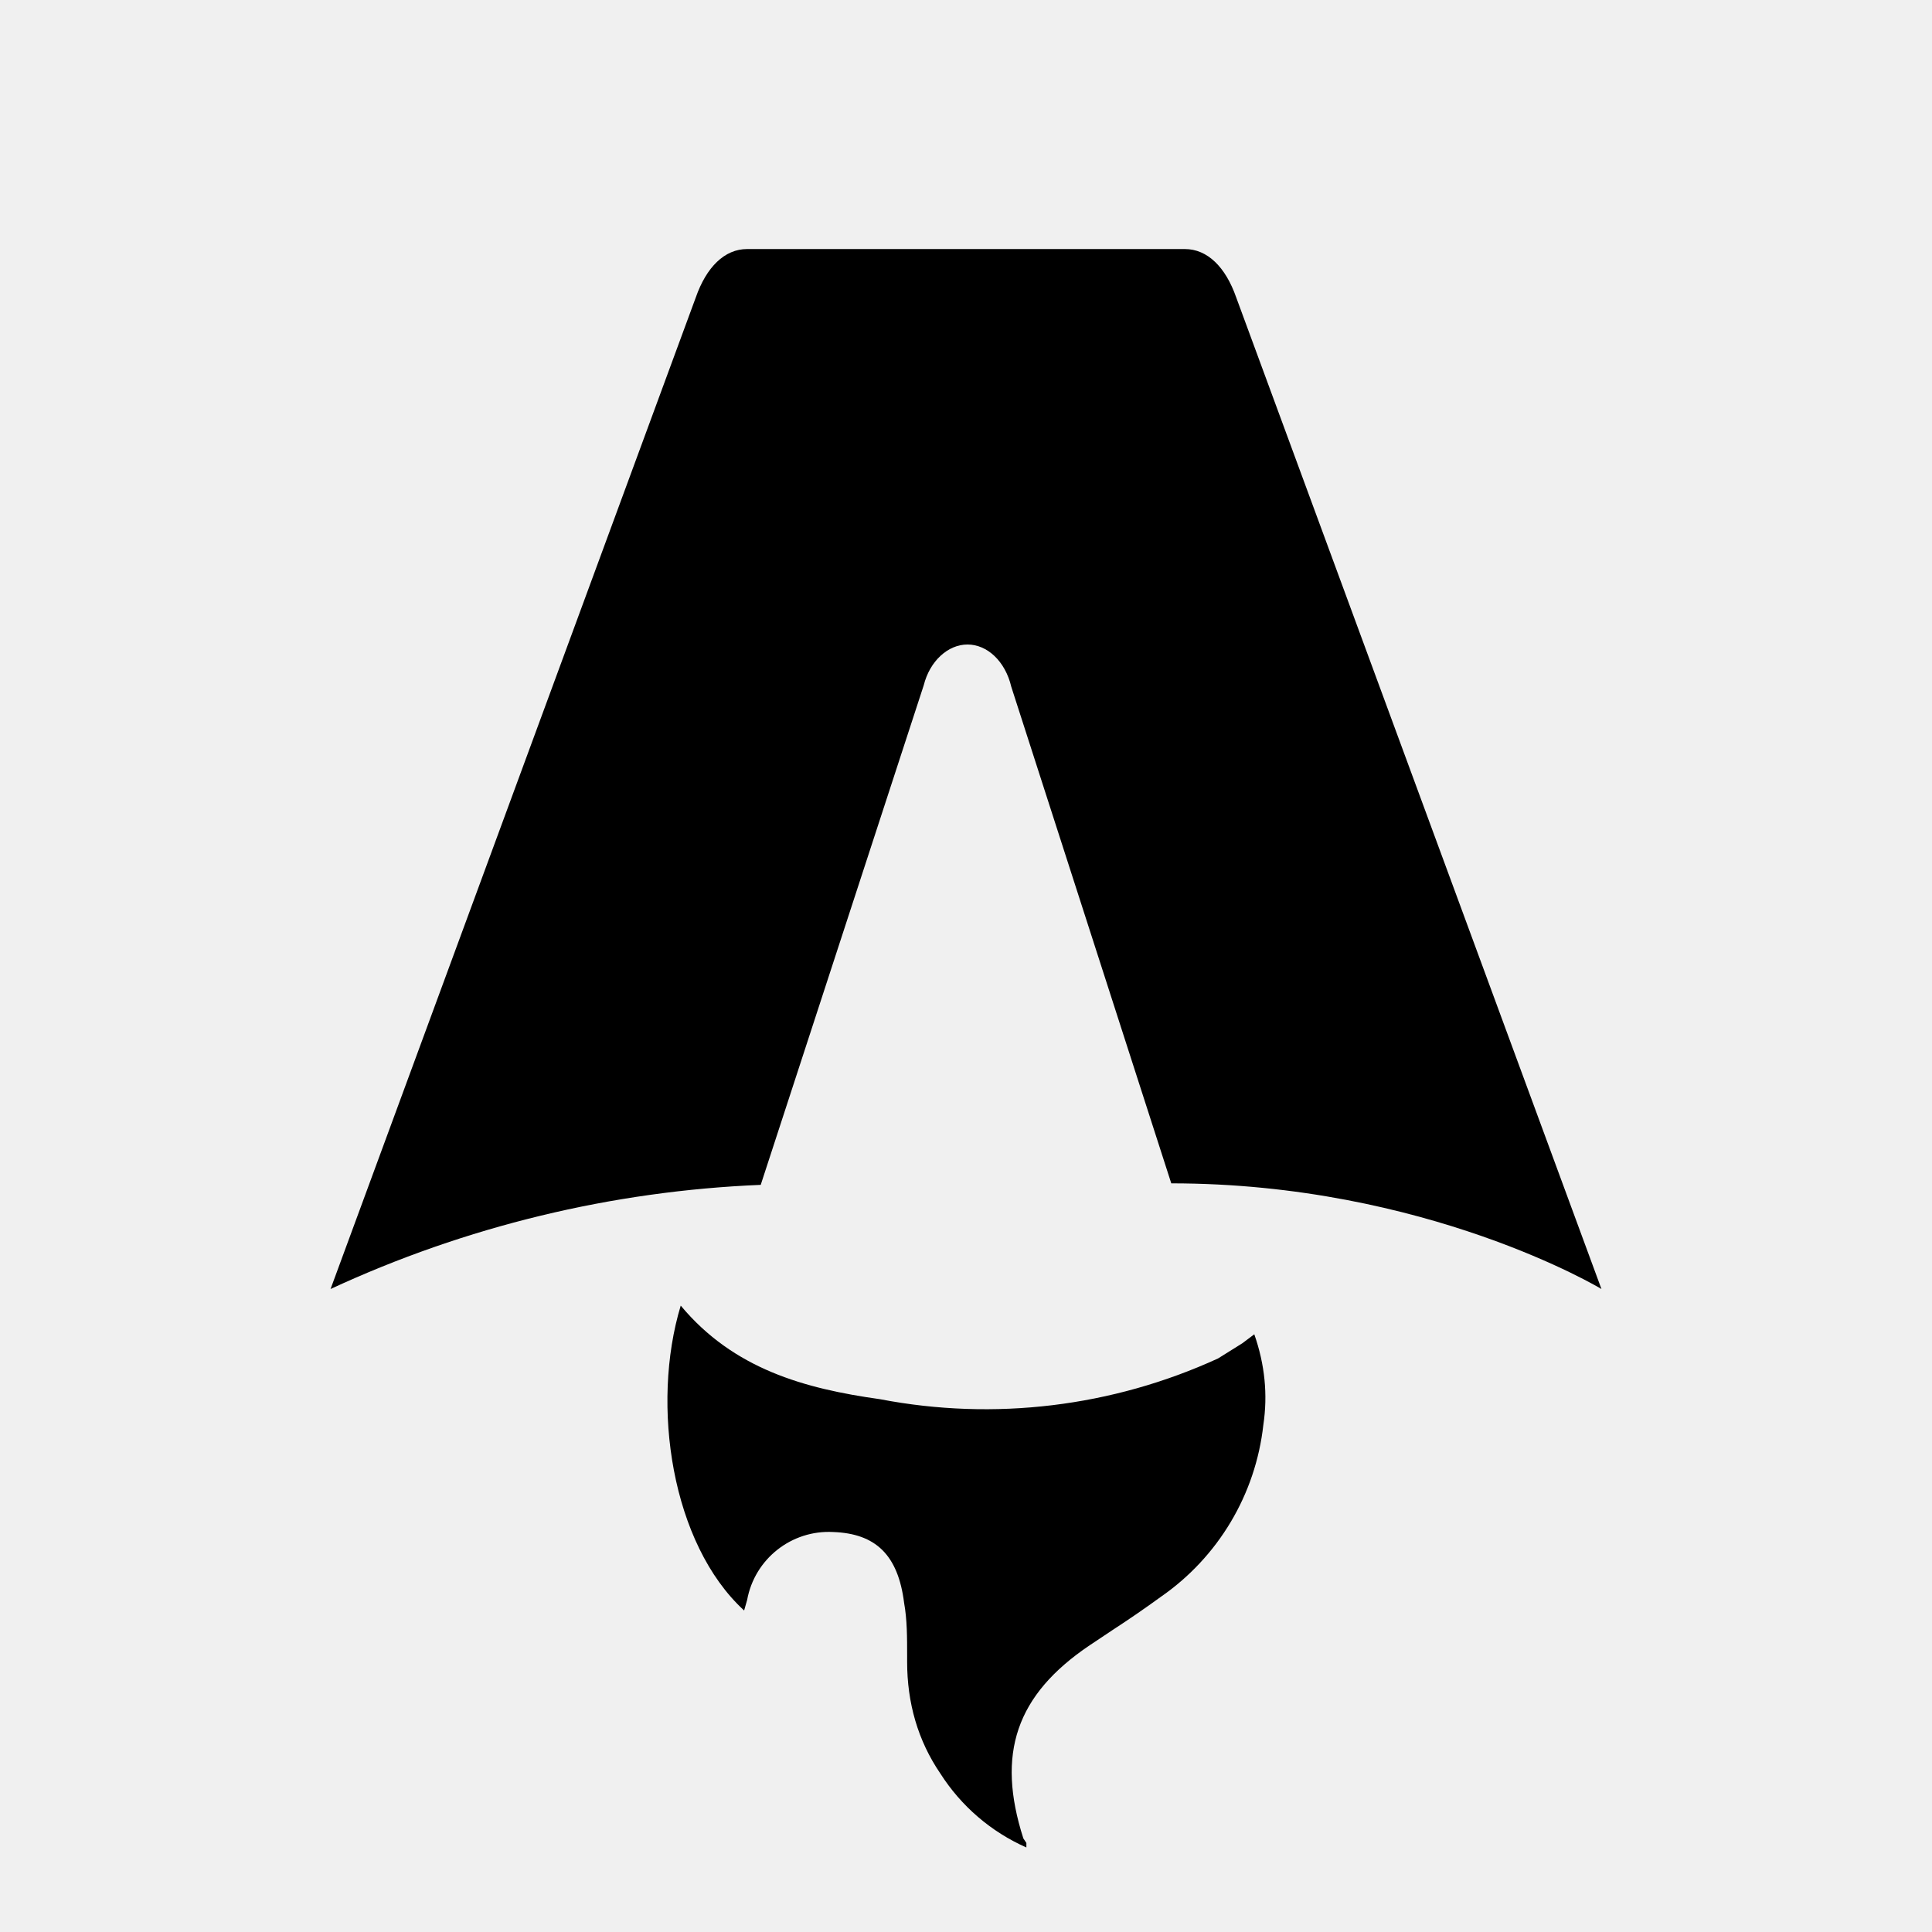
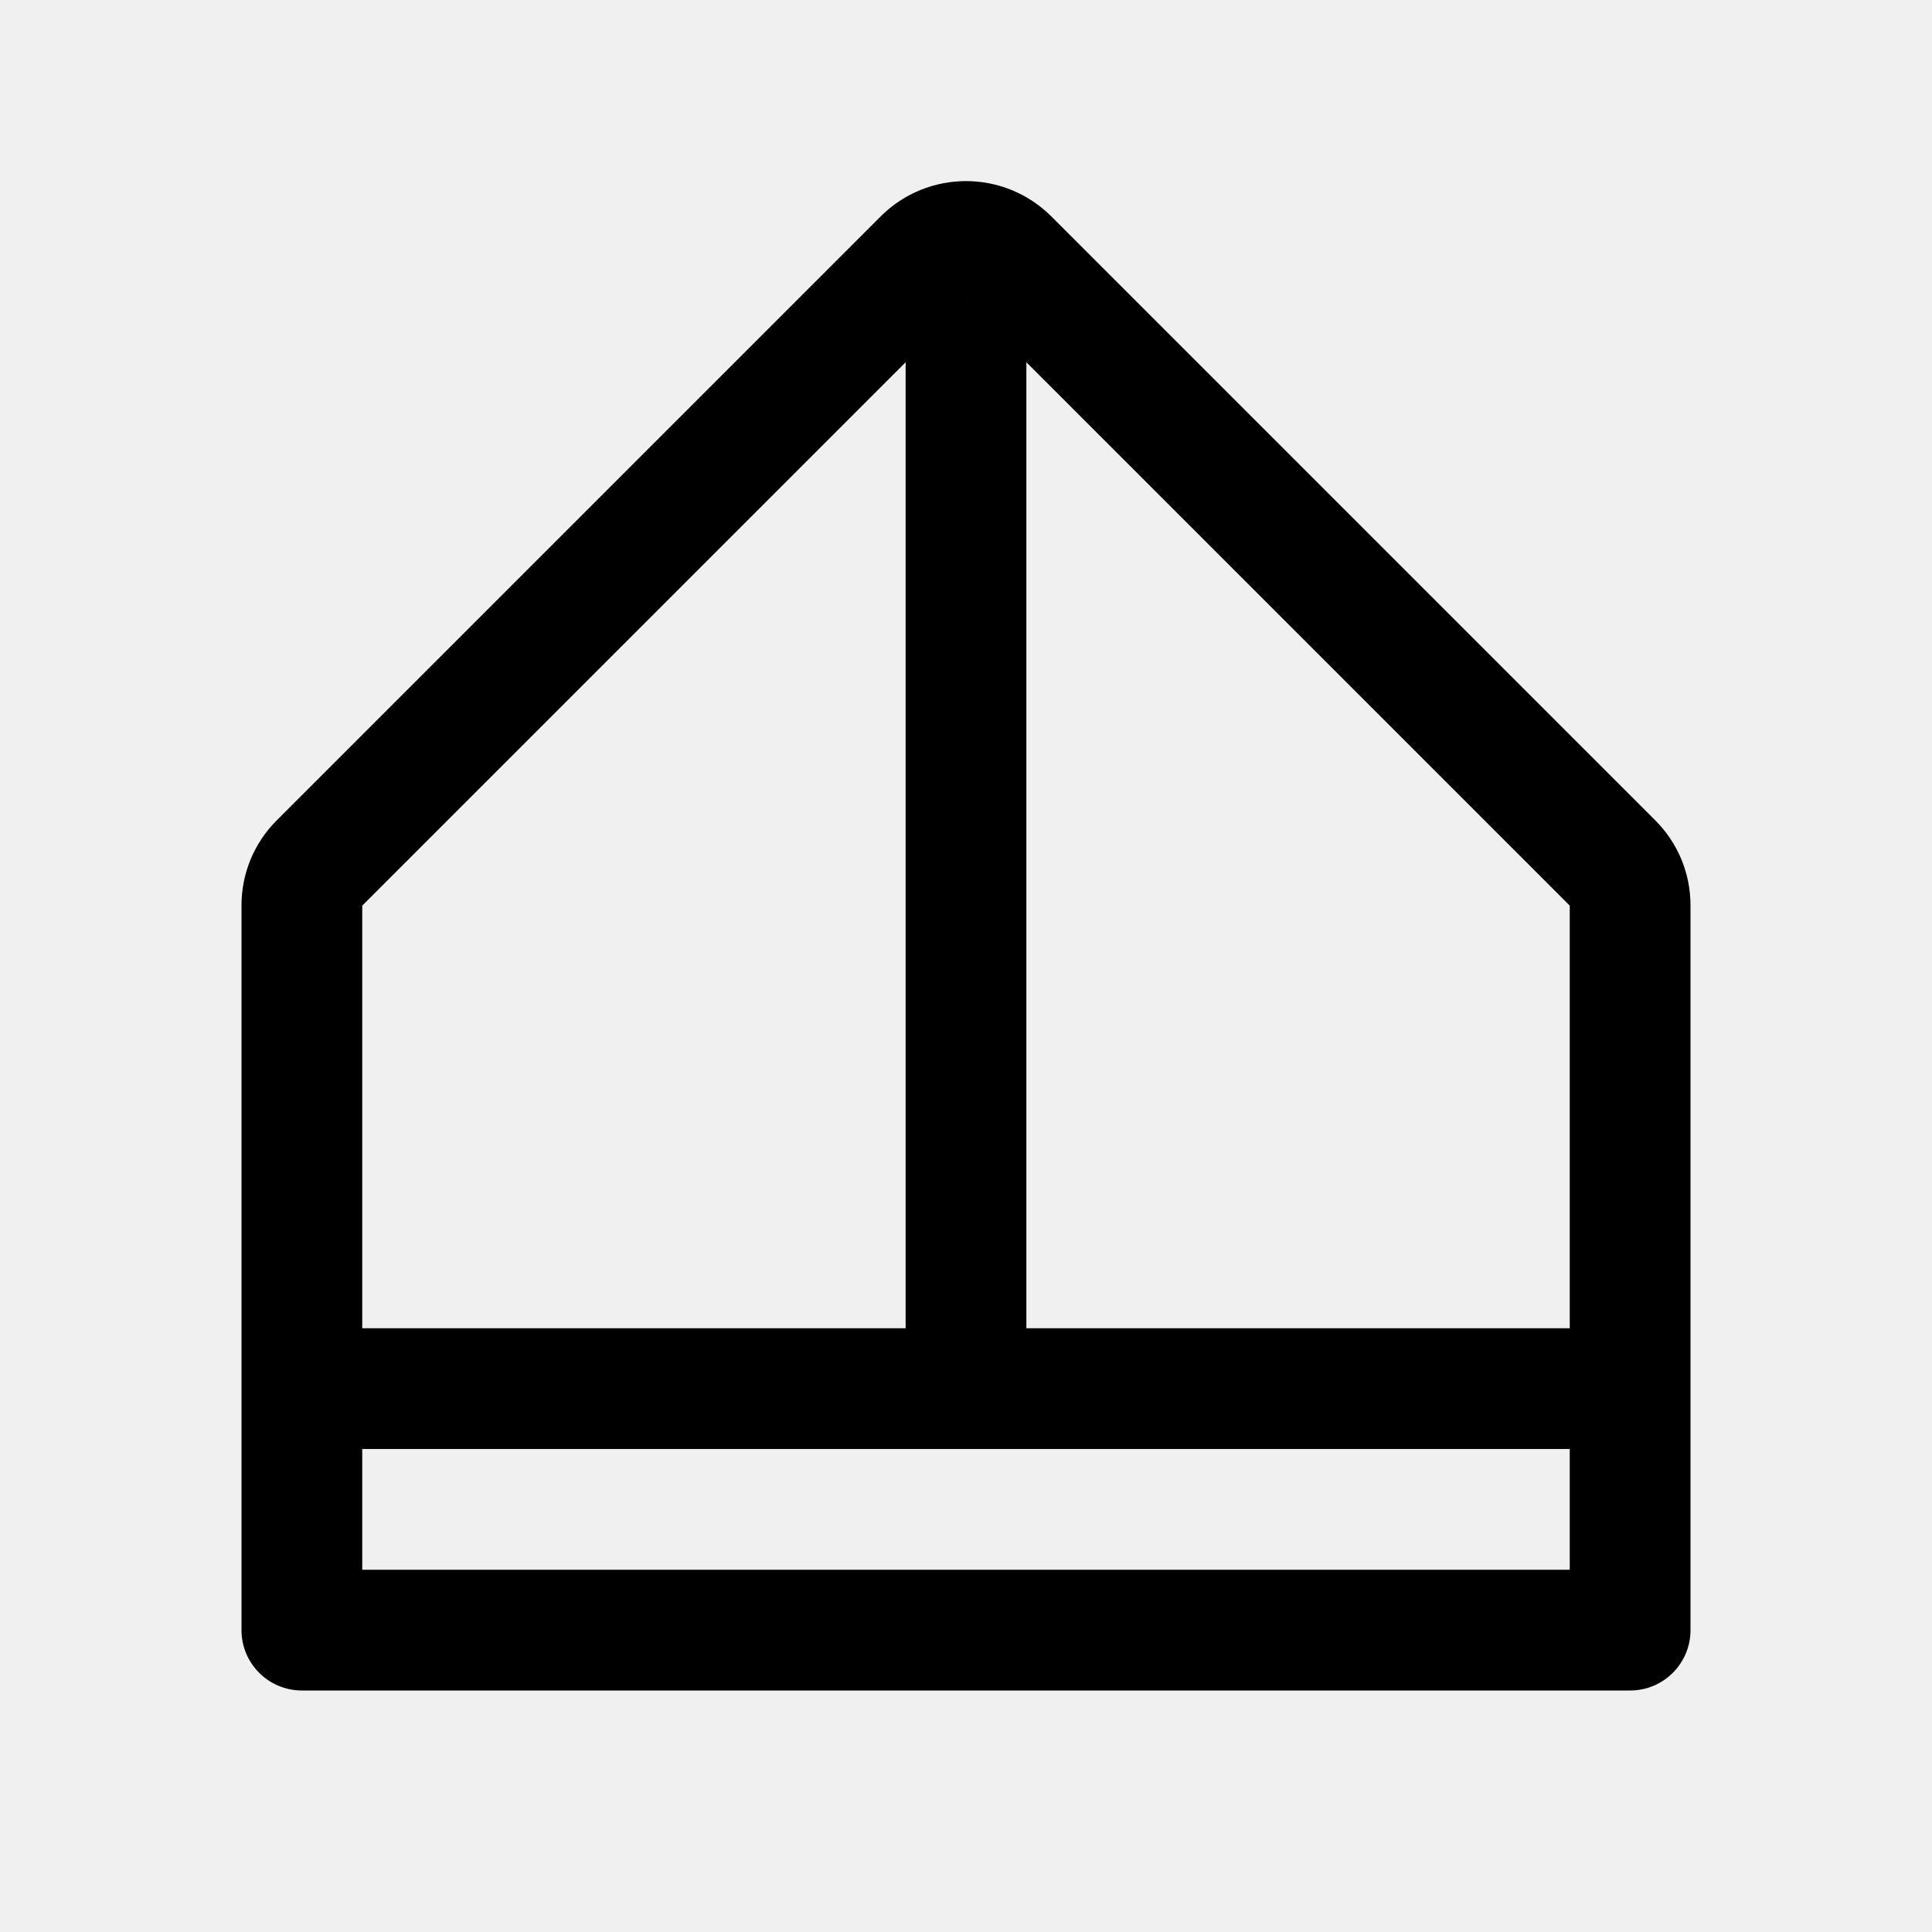
- <svg xmlns="http://www.w3.org/2000/svg" fill="none" viewBox="0 0 128 128">
-   <path d="M50.4 78.5a75.1 75.1 0 0 0-28.5 6.9l24.2-65.7c.7-2 1.9-3.2 3.4-3.2h29c1.5 0 2.7 1.2 3.4 3.2l24.2 65.7s-11.6-7-28.5-7L67 45.5c-.4-1.7-1.6-2.8-2.9-2.8-1.3 0-2.5 1.1-2.9 2.7L50.4 78.5Zm-1.1 28.2Zm-4.2-20.2c-2 6.6-.6 15.8 4.2 20.2a17.5 17.5 0 0 1 .2-.7 5.5 5.5 0 0 1 5.7-4.5c2.8.1 4.3 1.5 4.7 4.7.2 1.1.2 2.3.2 3.5v.4c0 2.7.7 5.2 2.2 7.4a13 13 0 0 0 5.7 4.9v-.3l-.2-.3c-1.8-5.6-.5-9.5 4.4-12.8l1.5-1a73 73 0 0 0 3.2-2.2 16 16 0 0 0 6.8-11.4c.3-2 .1-4-.6-6l-.8.6-1.6 1a37 37 0 0 1-22.4 2.7c-5-.7-9.7-2-13.2-6.2Z" />
+ <svg xmlns="http://www.w3.org/2000/svg" viewBox="0 0 256 256">
+   <path d="m219.31 108.68l-80-80a16 16 0 0 0-22.62 0l-80 80A15.87 15.87 0 0 0 32 120v96a8 8 0 0 0 8 8h176a8 8 0 0 0 8-8v-96a15.87 15.87 0 0 0-4.69-11.32M208 208H48v-88l80-80l80 80Z" />
+   <rect x="120" y="40" width="16" height="150" />
+   <rect x="40" y="176" width="175" height="16" />
  <style>
-         path { fill: #000; }
+         svg { fill: #000; }
        @media (prefers-color-scheme: dark) {
-             path { fill: #FFF; }
+             svg { fill: #FFF; }
        }
    </style>
</svg>
